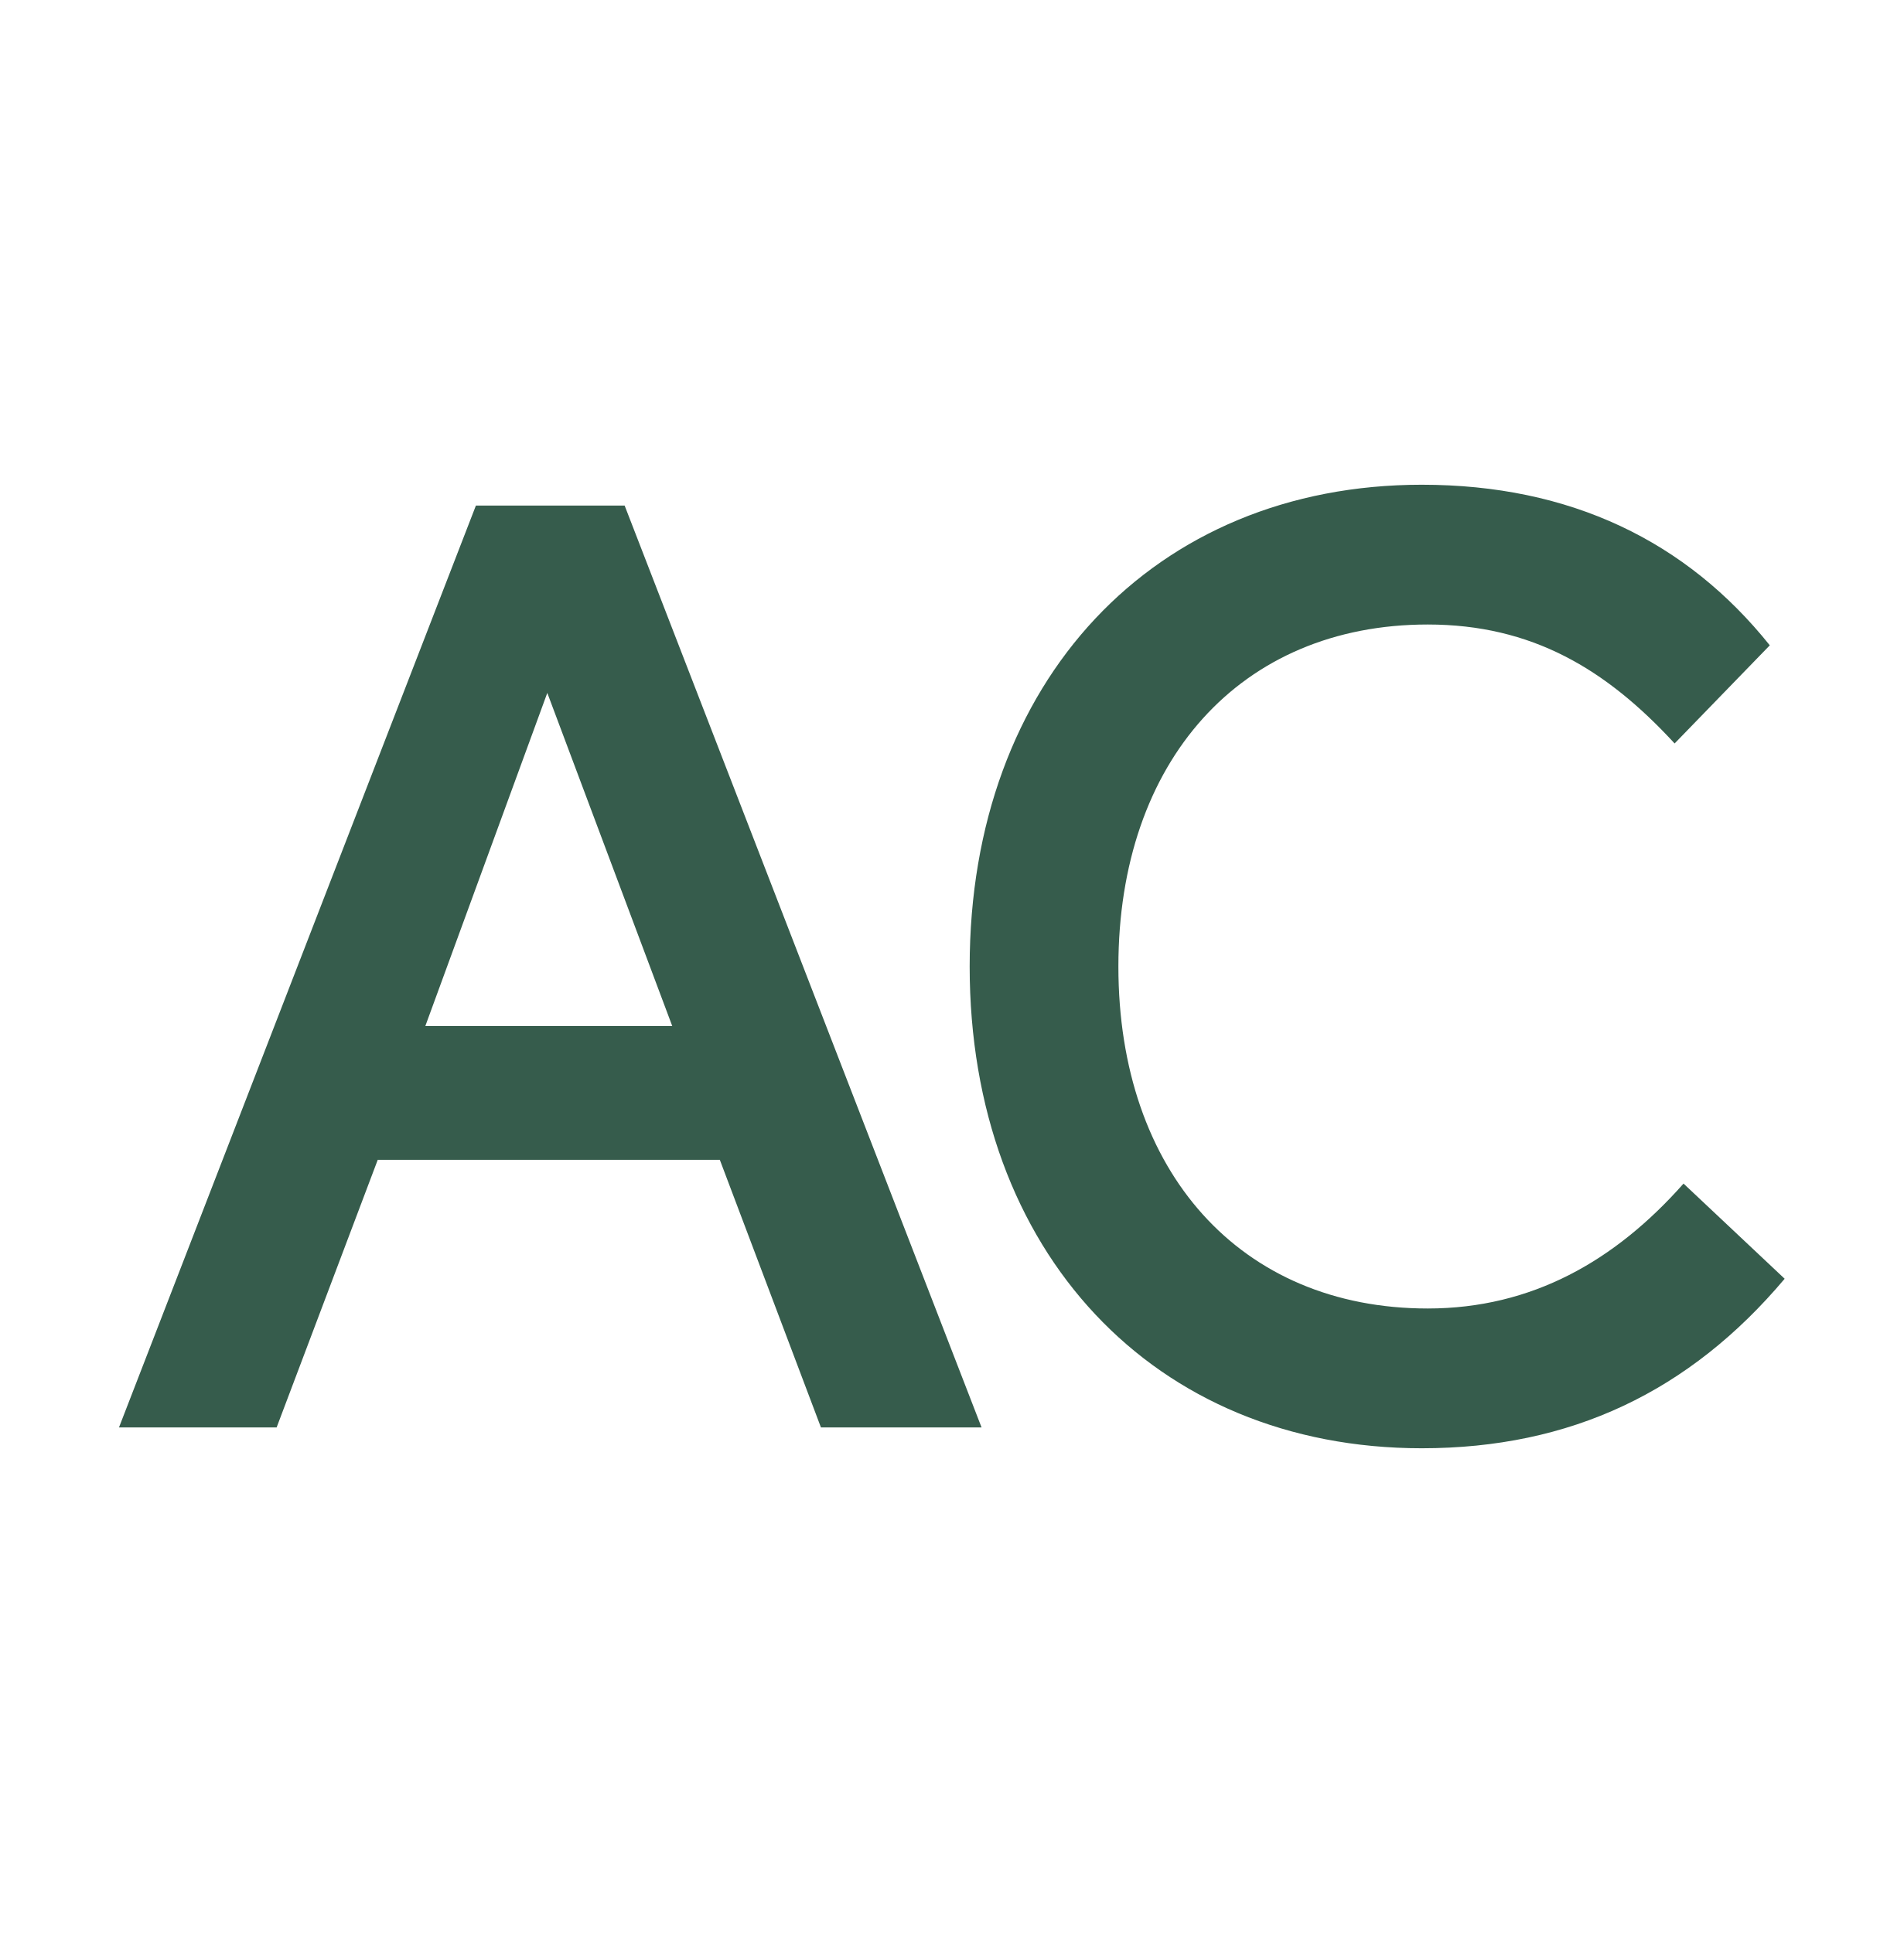
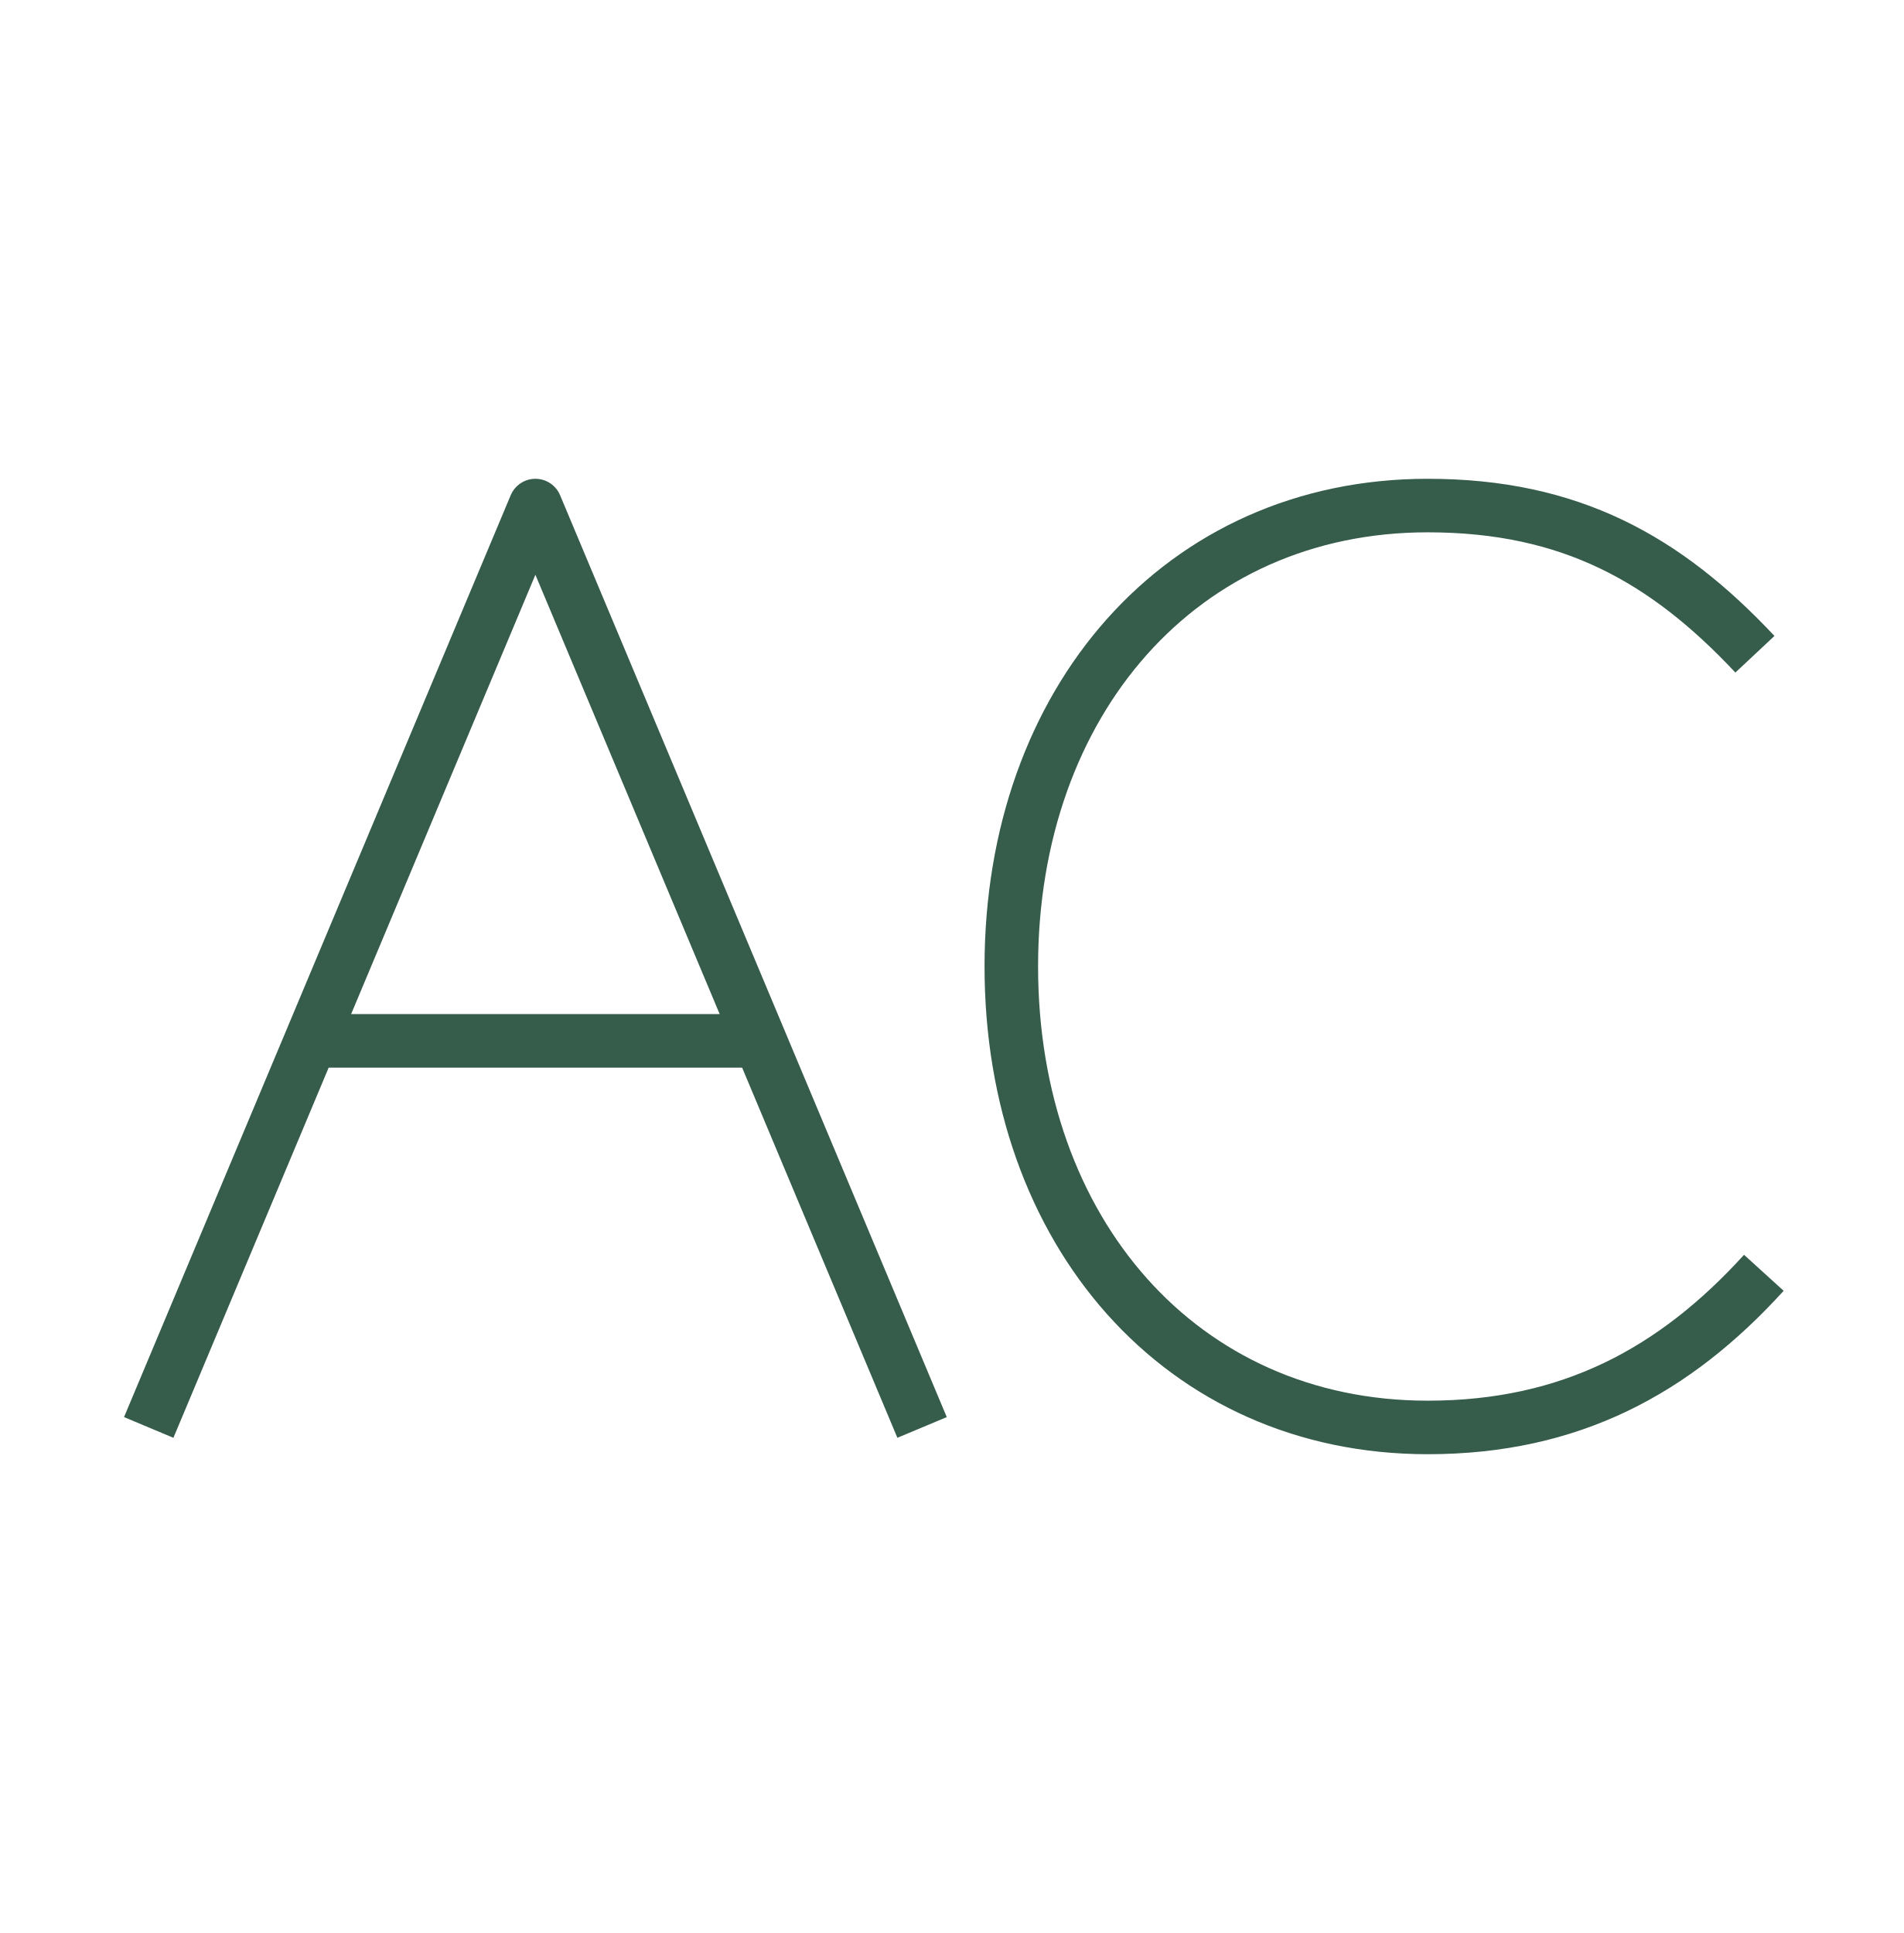
- <svg xmlns="http://www.w3.org/2000/svg" viewBox="-4 -16 64 65" fill="#365c4c">
-   <path d="M0 32 12 1H17L29 32H23.6L20.2 23H8.7L5.3 32ZM10.3 18.5H18.6L14.4 7.3ZM55.5 5.7 52.3 9C50 6.5 47.5 5 44 5 37.7 5 33.6 9.6 33.6 16.5S37.7 28 44 28C47.5 28 50.3 26.4 52.6 23.8L56 27C52.8 30.8 48.8 32.7 43.8 32.7 34.8 32.7 28.6 26.1 28.6 16.5S34.8.3 43.8.3C48.8.3 52.7 2.2 55.5 5.7Z" />
+ <svg xmlns="http://www.w3.org/2000/svg" viewBox="-4 -16 64 65" color="#365c4c">
+   <path d="M1 32 14 1 27 32 M6.5 19H21.5 M55 6C52 2.8 48.8 1 44 1 35.7 1 30 7.6 30 16.5S35.7 32 44 32C48.8 32 52.3 30.1 55.3 26.8" fill="none" stroke="currentColor" stroke-width="1.8" stroke-linejoin="round" />
</svg>
